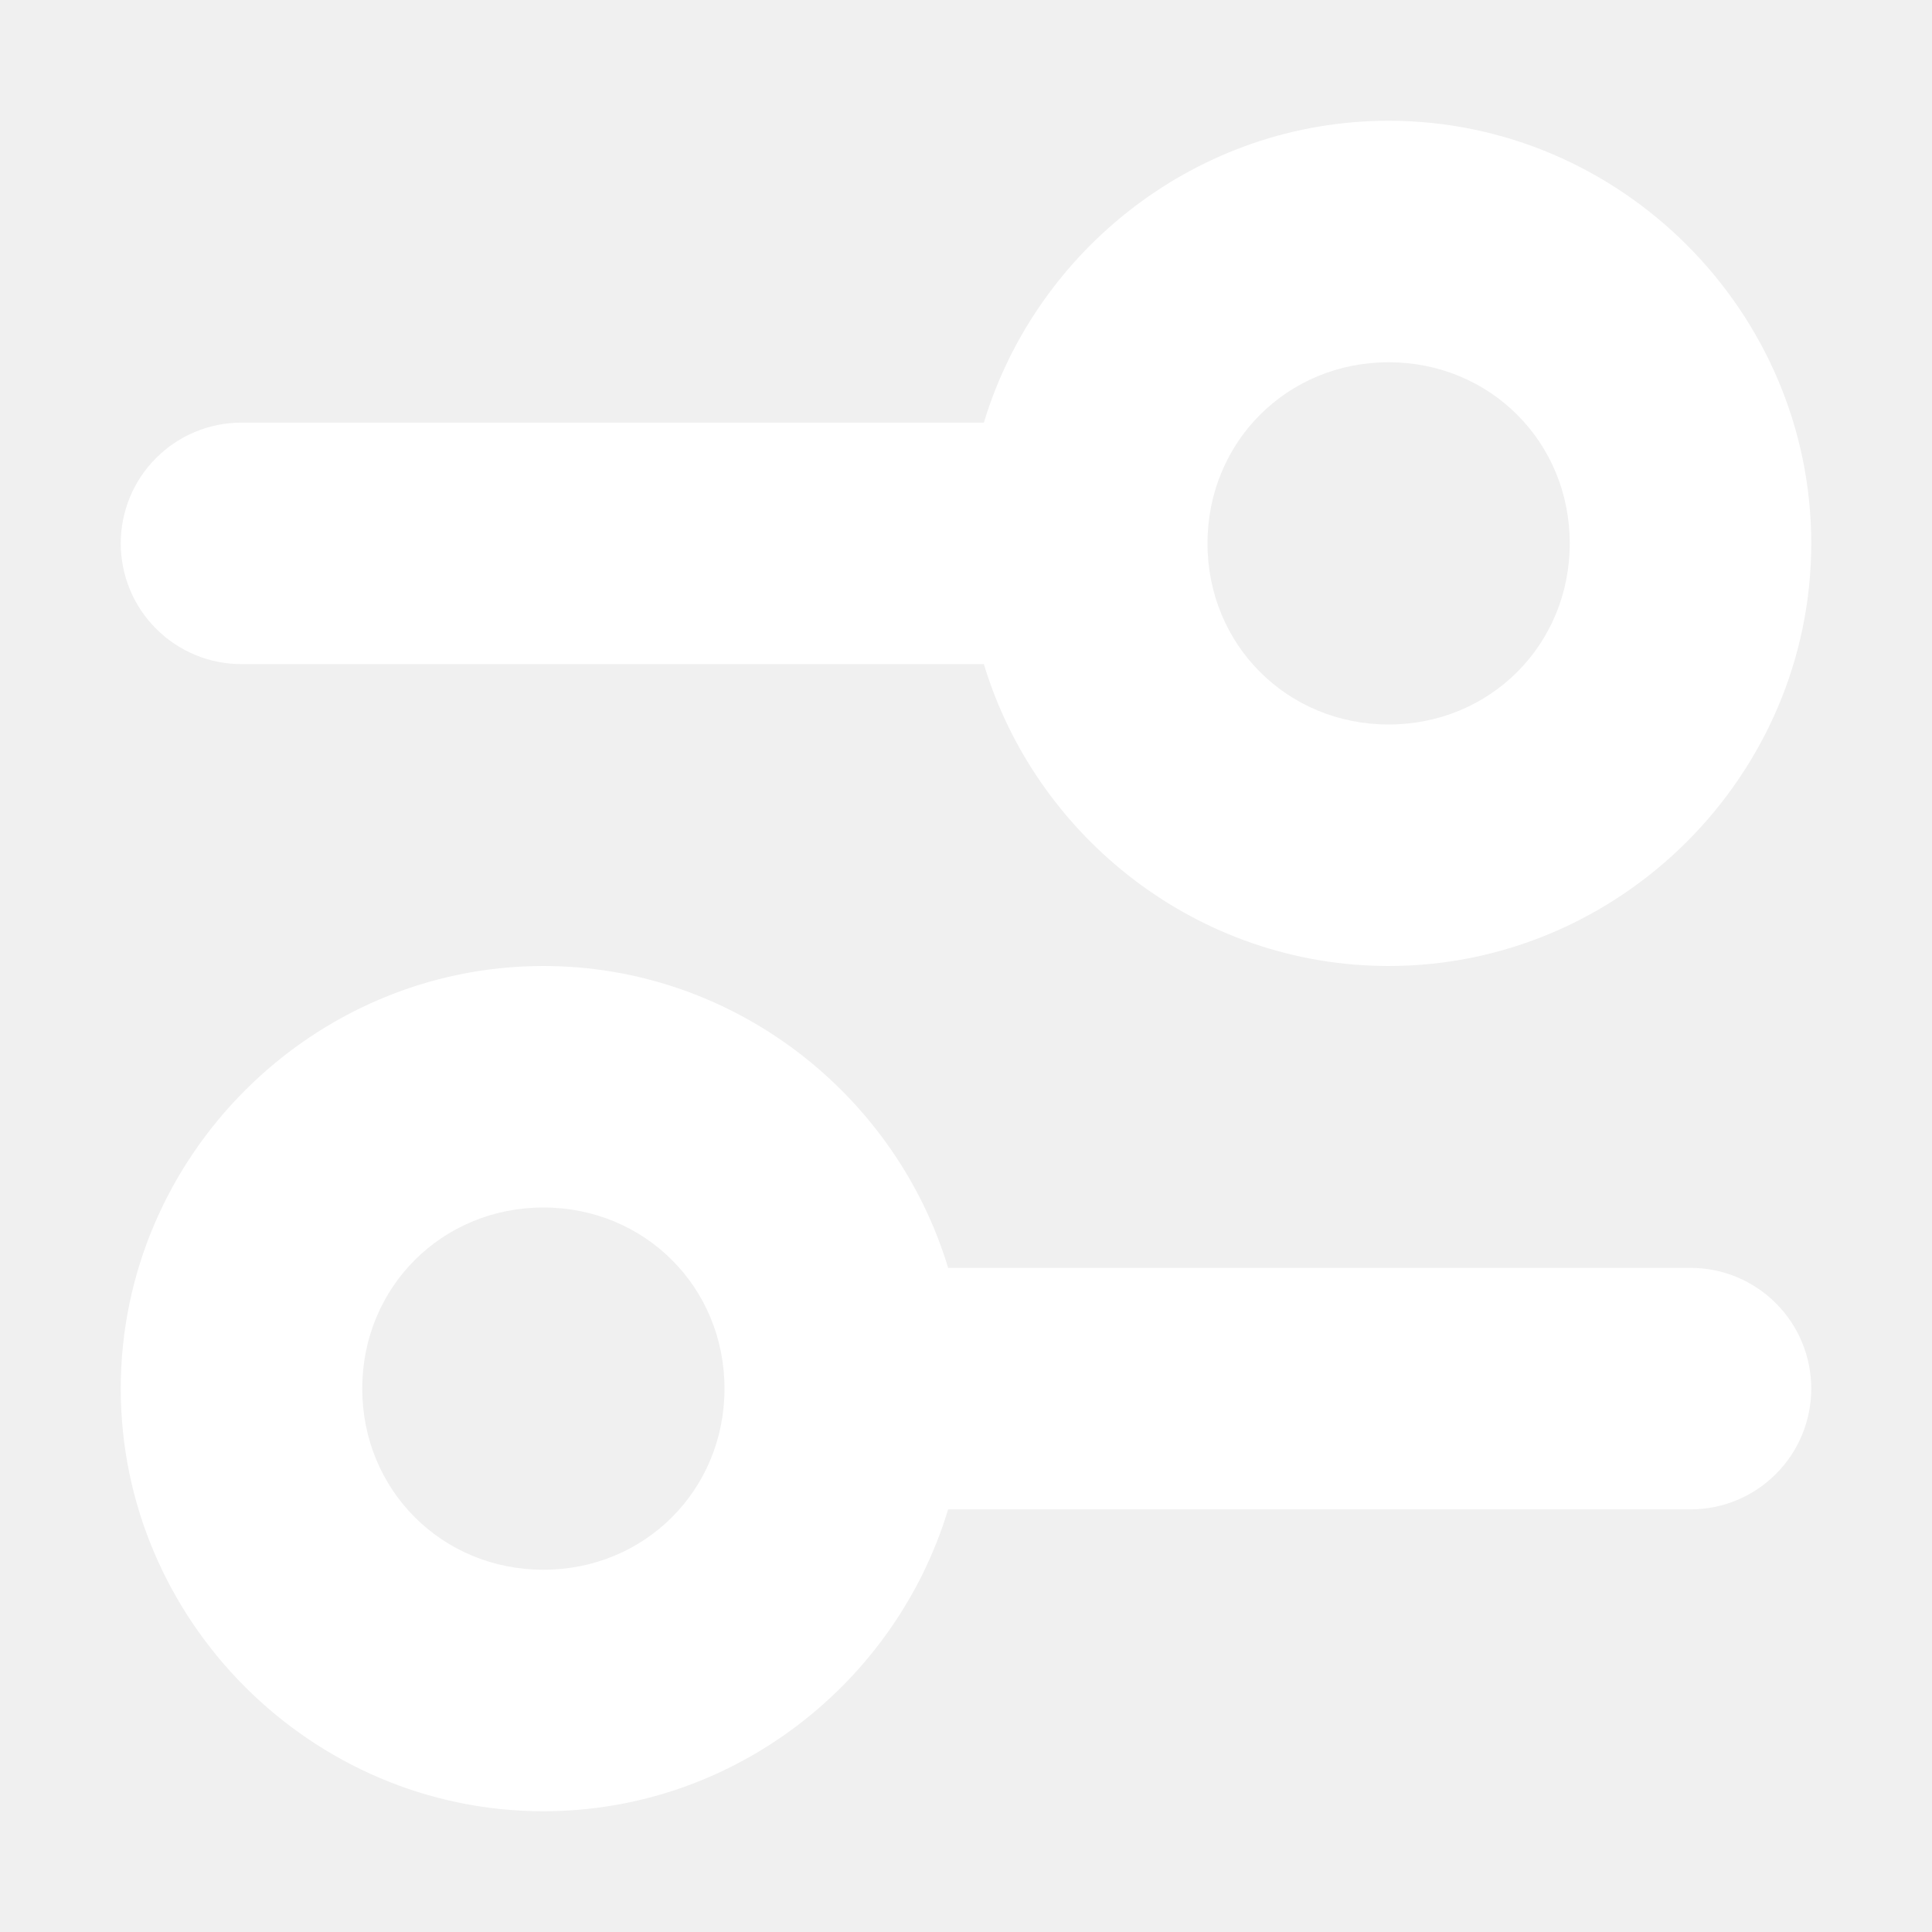
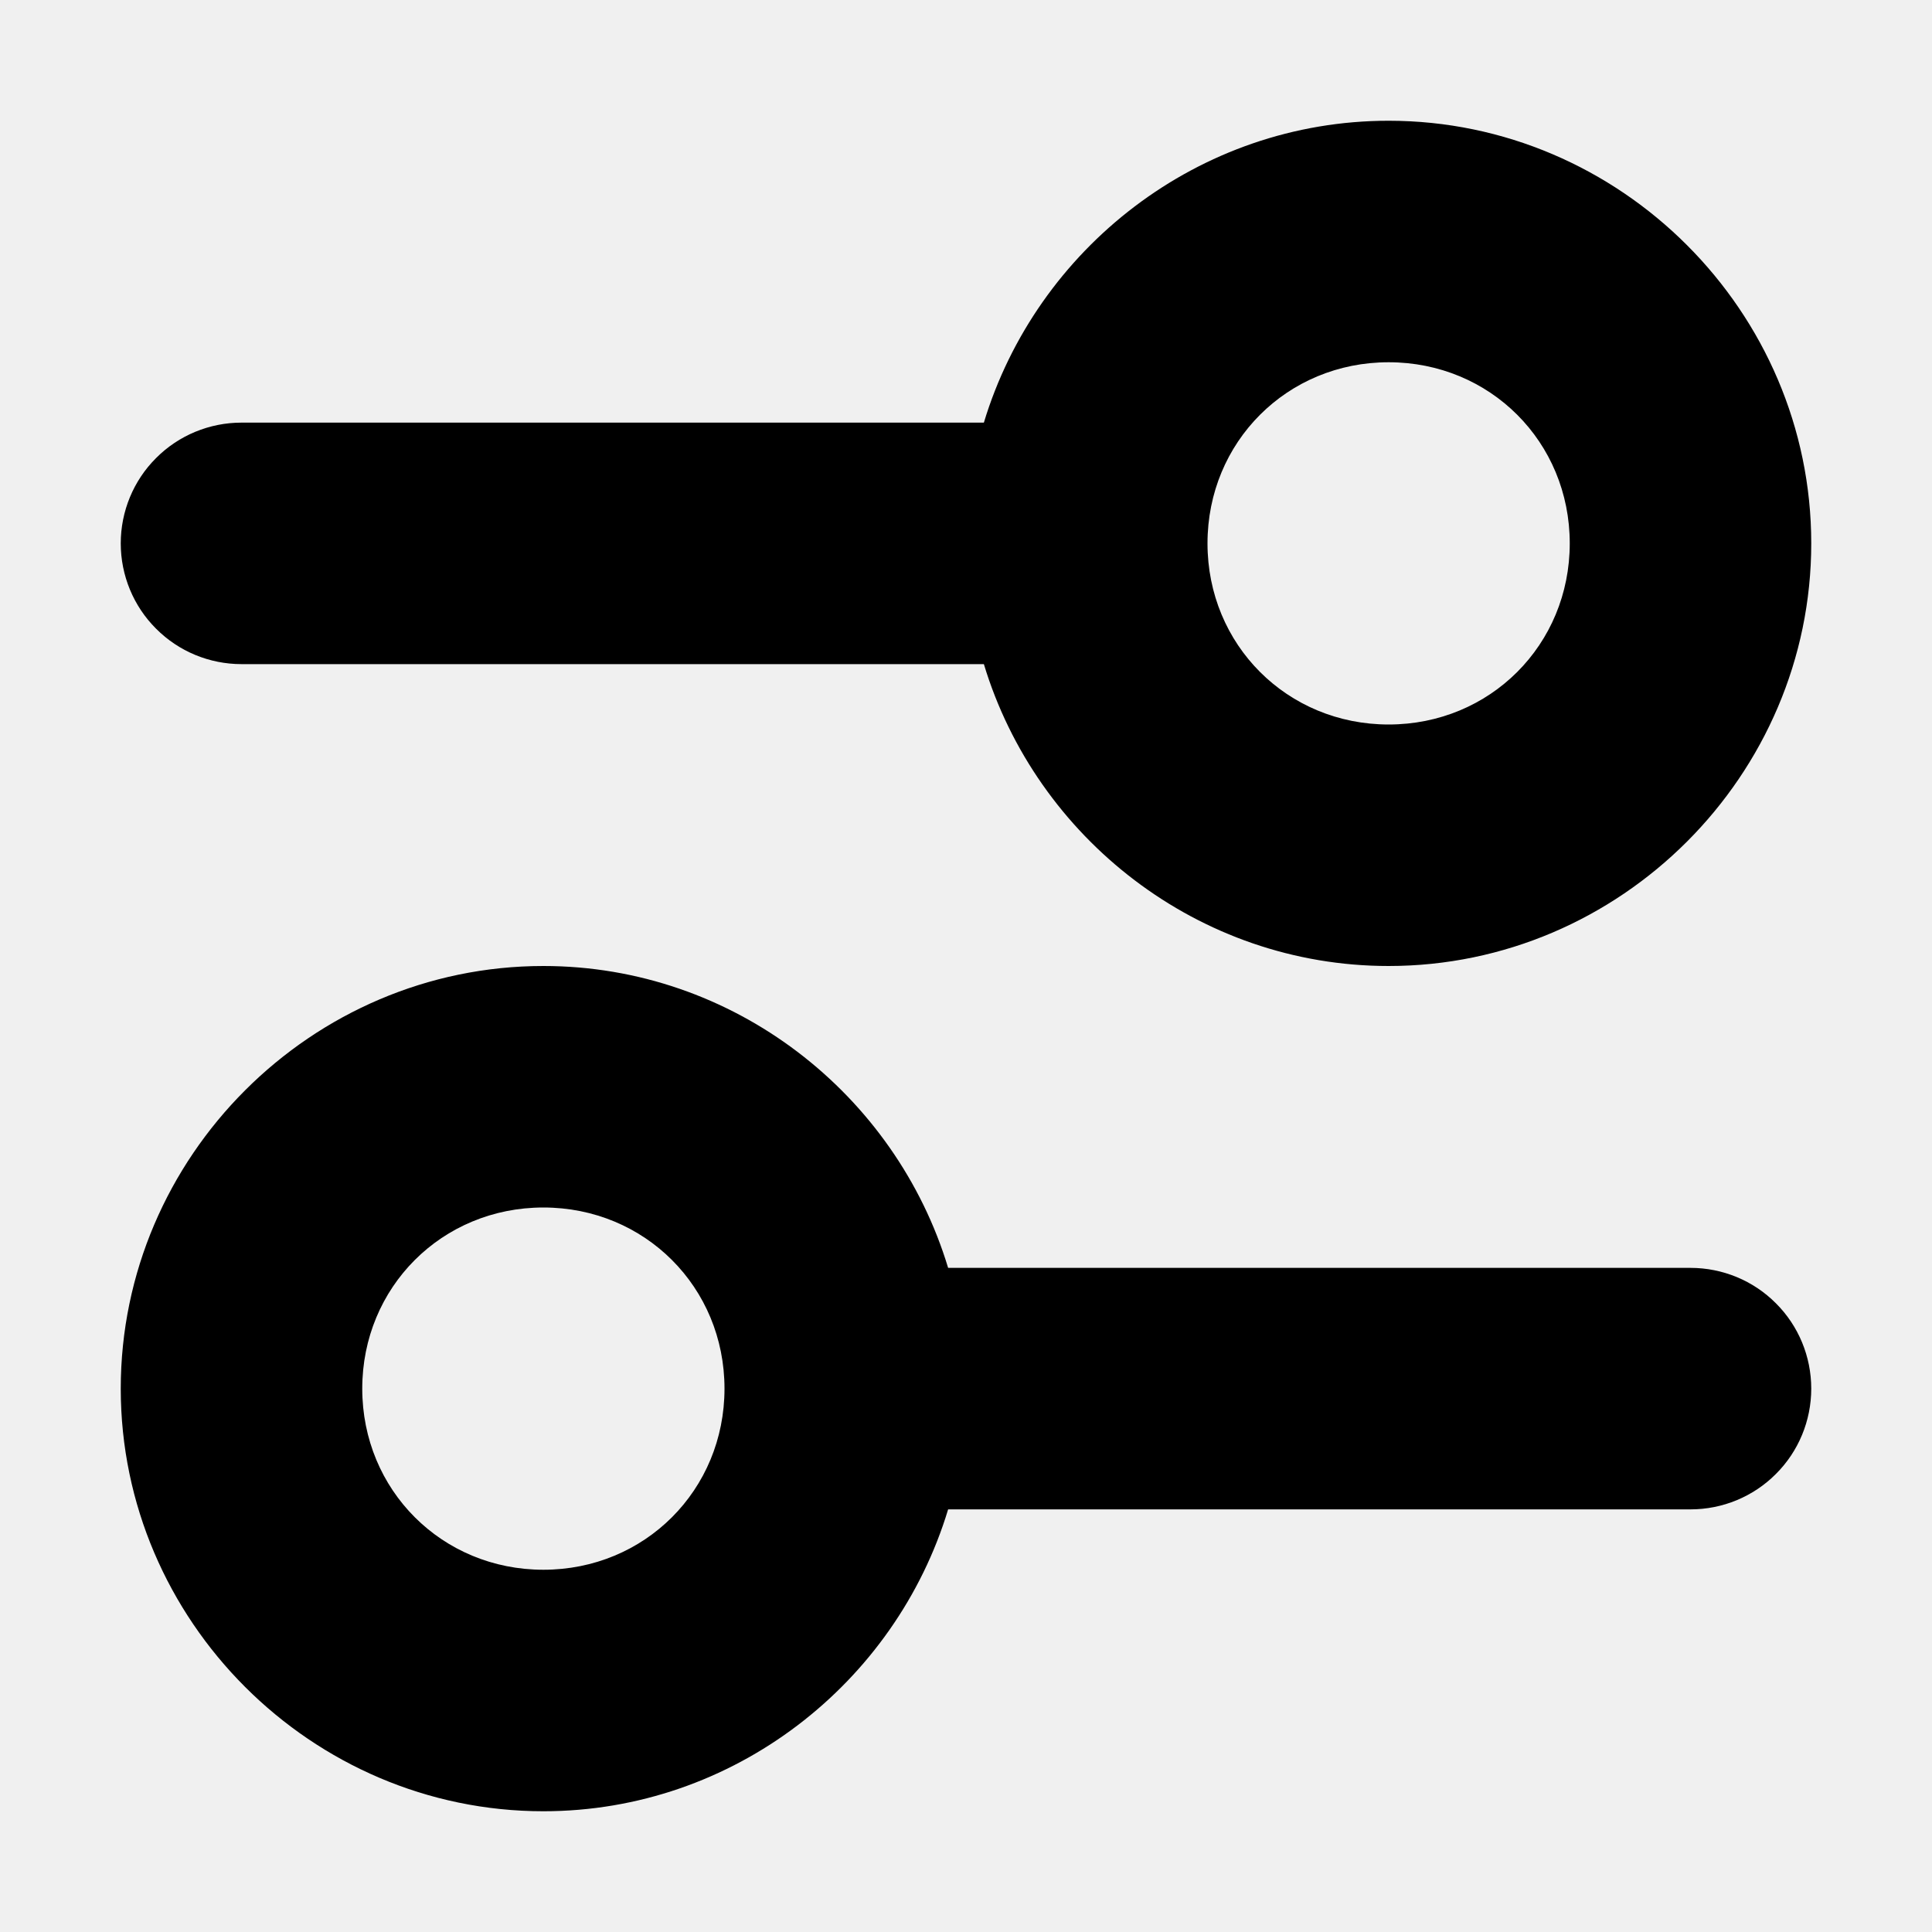
<svg xmlns="http://www.w3.org/2000/svg" width="16" height="16" viewBox="0 0 16 16" fill="none">
-   <path fill-rule="evenodd" clip-rule="evenodd" d="M4.5 8C2.579 8 1 9.579 1 11.5C1 13.421 2.579 15 4.5 15C6.074 15 7.417 13.94 7.852 12.5H14C14.265 12.5 14.52 12.395 14.707 12.207C14.895 12.02 15 11.765 15 11.5C15 11.235 14.895 10.98 14.707 10.793C14.52 10.605 14.265 10.5 14 10.5H7.852C7.417 9.06 6.074 8 4.5 8ZM4.5 10C5.34 10 6 10.66 6 11.5C6 12.34 5.34 13 4.5 13C3.66 13 3 12.34 3 11.5C3 10.66 3.66 10 4.5 10Z" fill="white" />
-   <path fill-rule="evenodd" clip-rule="evenodd" d="M11.5 1C9.926 1 8.583 2.06 8.148 3.5H2C1.735 3.5 1.48 3.605 1.293 3.793C1.105 3.98 1 4.235 1 4.5C1 4.765 1.105 5.02 1.293 5.207C1.48 5.395 1.735 5.5 2 5.5H8.148C8.583 6.94 9.926 8 11.5 8C13.421 8 15 6.421 15 4.5C15 2.579 13.421 1 11.5 1ZM11.5 3C12.34 3 13 3.66 13 4.5C13 5.34 12.34 6 11.5 6C10.66 6 10 5.34 10 4.5C10 3.66 10.66 3 11.5 3Z" fill="white" />
+   <path fill-rule="evenodd" clip-rule="evenodd" d="M4.5 8C2.579 8 1 9.579 1 11.5C1 13.421 2.579 15 4.5 15C6.074 15 7.417 13.94 7.852 12.5H14C14.265 12.5 14.52 12.395 14.707 12.207C14.895 12.02 15 11.765 15 11.5C15 11.235 14.895 10.98 14.707 10.793C14.52 10.605 14.265 10.5 14 10.5H7.852C7.417 9.06 6.074 8 4.5 8ZM4.5 10C5.34 10 6 10.66 6 11.5C6 12.34 5.34 13 4.5 13C3.66 13 3 12.34 3 11.5C3 10.66 3.66 10 4.5 10Z" fill="currentColor" />
+   <path fill-rule="evenodd" clip-rule="evenodd" d="M11.5 1C9.926 1 8.583 2.06 8.148 3.5H2C1.735 3.5 1.48 3.605 1.293 3.793C1.105 3.98 1 4.235 1 4.5C1 4.765 1.105 5.02 1.293 5.207C1.48 5.395 1.735 5.5 2 5.5H8.148C8.583 6.94 9.926 8 11.5 8C13.421 8 15 6.421 15 4.5C15 2.579 13.421 1 11.5 1ZM11.5 3C12.34 3 13 3.66 13 4.5C13 5.34 12.34 6 11.5 6C10.66 6 10 5.34 10 4.5C10 3.66 10.66 3 11.5 3Z" fill="currentColor" />
</svg>
